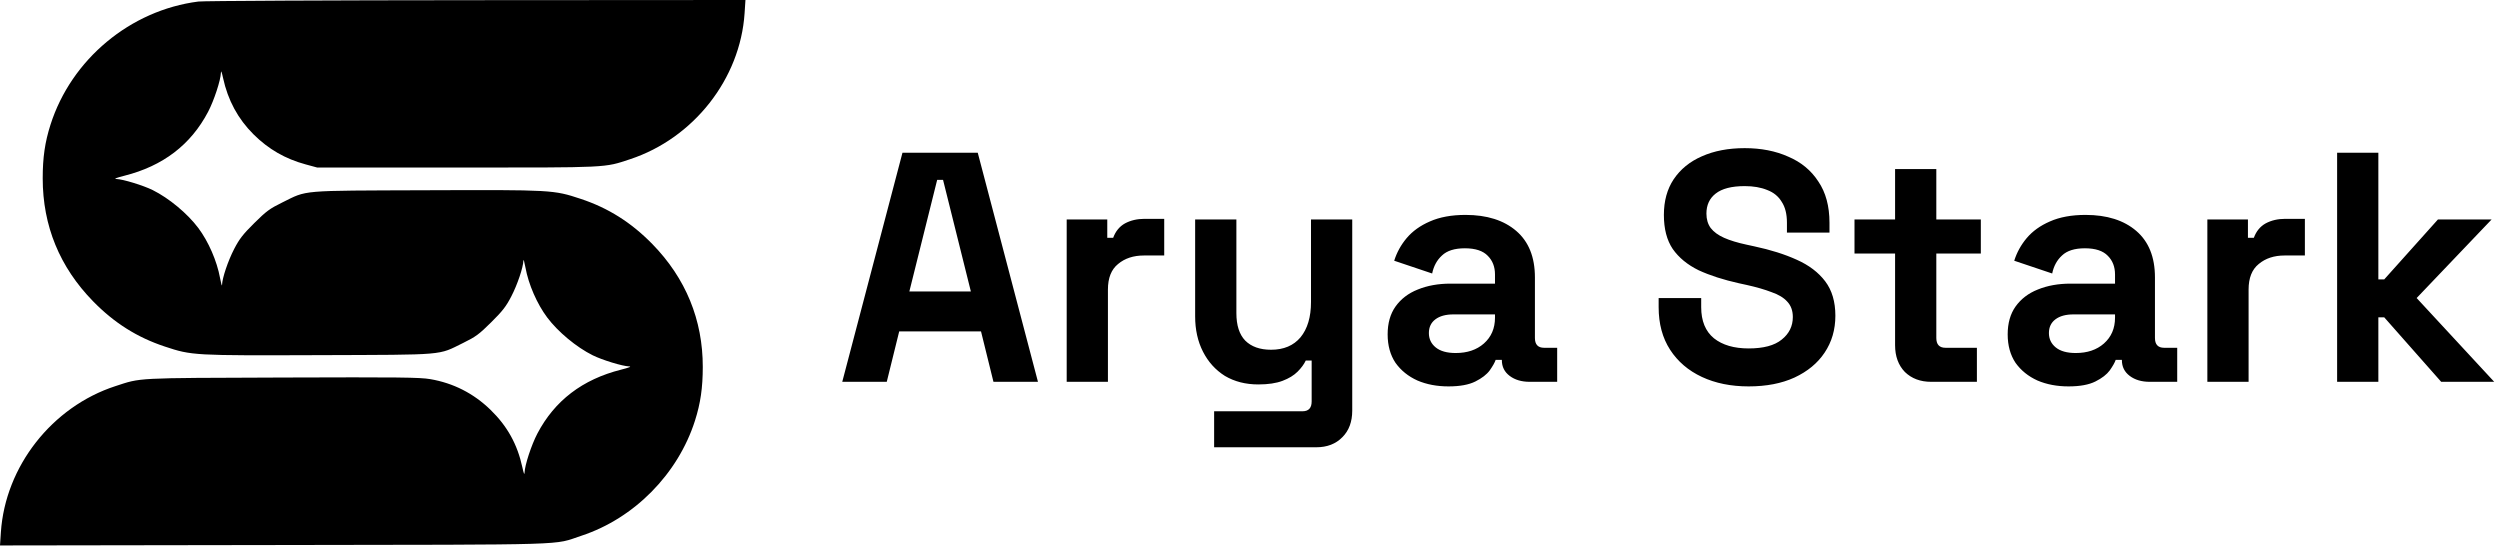
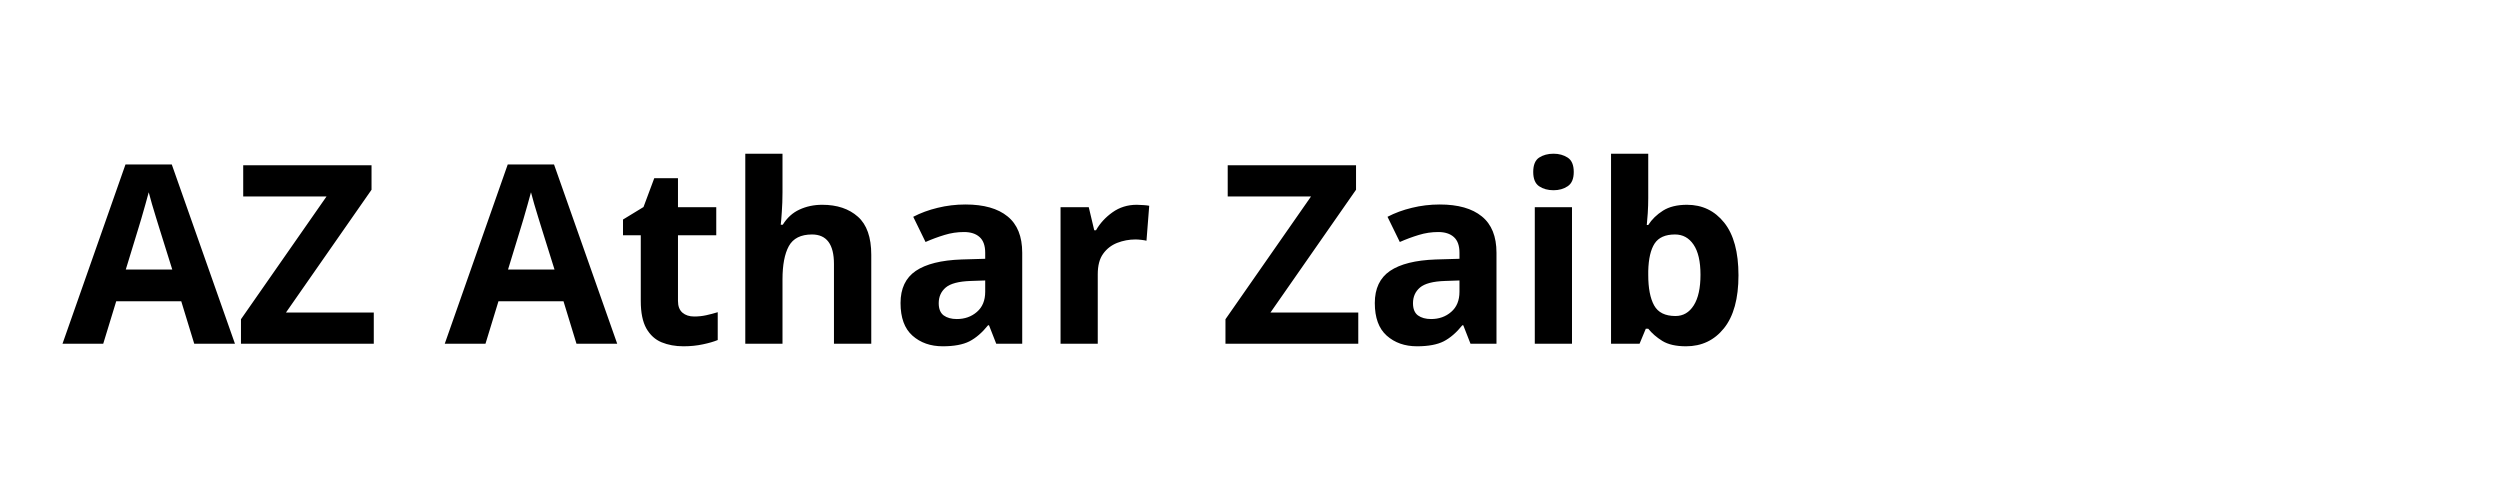
- <svg xmlns="http://www.w3.org/2000/svg" width="275" height="60" viewBox="0 0 275 60" fill="none">
-   <path fill-rule="evenodd" clip-rule="evenodd" d="M21.823 0.169C14.335 1.122 7.846 6.528 5.553 13.722C4.941 15.643 4.697 17.325 4.698 19.625C4.7 24.838 6.559 29.375 10.239 33.142C12.556 35.516 15.086 37.112 18.122 38.118C21.108 39.108 21.267 39.117 35.128 39.066C49.211 39.015 48.135 39.106 50.938 37.728C52.336 37.041 52.693 36.778 54.032 35.451C55.281 34.214 55.668 33.715 56.244 32.603C56.918 31.3 57.548 29.433 57.576 28.657C57.584 28.45 57.684 28.795 57.799 29.425C58.138 31.287 59.068 33.42 60.192 34.922C61.376 36.503 63.412 38.195 65.197 39.081C66.246 39.603 68.493 40.288 69.211 40.306C69.512 40.313 69.187 40.443 68.318 40.662C64.072 41.733 61.012 44.07 59.11 47.694C58.457 48.938 57.722 51.178 57.701 51.989C57.693 52.292 57.609 52.089 57.463 51.415C56.915 48.878 55.803 46.872 53.947 45.07C52.094 43.272 49.868 42.139 47.332 41.705C46.171 41.507 43.975 41.483 31.036 41.528C14.675 41.585 15.572 41.539 12.693 42.475C5.724 44.743 0.581 51.304 0.097 58.542L0 60L30.174 59.954C63.678 59.903 60.734 59.992 63.962 58.929C69.77 57.014 74.576 52.142 76.448 46.272C77.057 44.359 77.303 42.668 77.306 40.369C77.312 35.191 75.434 30.611 71.762 26.851C69.444 24.478 66.915 22.881 63.879 21.875C60.892 20.885 60.734 20.876 46.872 20.927C32.789 20.979 33.866 20.888 31.063 22.265C29.664 22.953 29.307 23.216 27.968 24.542C26.72 25.779 26.332 26.278 25.756 27.391C25.082 28.694 24.452 30.561 24.424 31.337C24.417 31.544 24.317 31.198 24.202 30.569C23.862 28.707 22.933 26.573 21.808 25.072C20.624 23.491 18.588 21.799 16.803 20.912C15.754 20.391 13.507 19.706 12.789 19.688C12.489 19.68 12.813 19.551 13.683 19.331C17.928 18.26 20.988 15.924 22.89 12.3C23.543 11.056 24.278 8.816 24.299 8.005C24.307 7.702 24.391 7.905 24.537 8.579C25.065 11.021 26.179 13.081 27.893 14.784C29.535 16.414 31.383 17.478 33.63 18.086L34.902 18.431H50.26C67.13 18.431 66.431 18.464 69.307 17.514C76.301 15.204 81.426 8.675 81.903 1.471L82 0L52.428 0.019C36.164 0.029 22.392 0.097 21.823 0.169Z" fill="black" />
-   <path d="M92.648 42L99.272 16.8H107.552L114.176 42H109.28L107.912 36.456H98.912L97.544 42H92.648ZM100.028 32.064H106.796L103.736 19.788H103.088L100.028 32.064ZM117.336 42V24.144H121.8V26.16H122.448C122.712 25.44 123.144 24.912 123.744 24.576C124.368 24.24 125.088 24.072 125.904 24.072H128.064V28.104H125.832C124.68 28.104 123.732 28.416 122.988 29.04C122.244 29.64 121.872 30.576 121.872 31.848V42H117.336ZM133.554 49.2V45.24H143.274C143.946 45.24 144.282 44.88 144.282 44.16V39.66H143.634C143.442 40.068 143.142 40.476 142.734 40.884C142.326 41.292 141.774 41.628 141.078 41.892C140.382 42.156 139.494 42.288 138.414 42.288C137.022 42.288 135.798 41.976 134.742 41.352C133.71 40.704 132.906 39.816 132.33 38.688C131.754 37.56 131.466 36.264 131.466 34.8V24.144H136.002V34.44C136.002 35.784 136.326 36.792 136.974 37.464C137.646 38.136 138.594 38.472 139.818 38.472C141.21 38.472 142.29 38.016 143.058 37.104C143.826 36.168 144.21 34.872 144.21 33.216V24.144H148.746V45.168C148.746 46.392 148.386 47.364 147.666 48.084C146.946 48.828 145.986 49.2 144.786 49.2H133.554ZM159.337 42.504C158.065 42.504 156.925 42.288 155.917 41.856C154.909 41.4 154.105 40.752 153.505 39.912C152.929 39.048 152.641 38.004 152.641 36.78C152.641 35.556 152.929 34.536 153.505 33.72C154.105 32.88 154.921 32.256 155.953 31.848C157.009 31.416 158.209 31.2 159.553 31.2H164.449V30.192C164.449 29.352 164.185 28.668 163.657 28.14C163.129 27.588 162.289 27.312 161.137 27.312C160.009 27.312 159.169 27.576 158.617 28.104C158.065 28.608 157.705 29.268 157.537 30.084L153.361 28.68C153.649 27.768 154.105 26.94 154.729 26.196C155.377 25.428 156.229 24.816 157.285 24.36C158.365 23.88 159.673 23.64 161.209 23.64C163.561 23.64 165.421 24.228 166.789 25.404C168.157 26.58 168.841 28.284 168.841 30.516V37.176C168.841 37.896 169.177 38.256 169.849 38.256H171.289V42H168.265C167.377 42 166.645 41.784 166.069 41.352C165.493 40.92 165.205 40.344 165.205 39.624V39.588H164.521C164.425 39.876 164.209 40.26 163.873 40.74C163.537 41.196 163.009 41.604 162.289 41.964C161.569 42.324 160.585 42.504 159.337 42.504ZM160.129 38.832C161.401 38.832 162.433 38.484 163.225 37.788C164.041 37.068 164.449 36.12 164.449 34.944V34.584H159.877C159.037 34.584 158.377 34.764 157.897 35.124C157.417 35.484 157.177 35.988 157.177 36.636C157.177 37.284 157.429 37.812 157.933 38.22C158.437 38.628 159.169 38.832 160.129 38.832ZM192.351 42.504C190.407 42.504 188.691 42.156 187.203 41.46C185.715 40.764 184.551 39.768 183.711 38.472C182.871 37.176 182.451 35.616 182.451 33.792V32.784H187.131V33.792C187.131 35.304 187.599 36.444 188.535 37.212C189.471 37.956 190.743 38.328 192.351 38.328C193.983 38.328 195.195 38.004 195.987 37.356C196.803 36.708 197.211 35.88 197.211 34.872C197.211 34.176 197.007 33.612 196.599 33.18C196.215 32.748 195.639 32.4 194.871 32.136C194.127 31.848 193.215 31.584 192.135 31.344L191.307 31.164C189.579 30.78 188.091 30.3 186.843 29.724C185.619 29.124 184.671 28.344 183.999 27.384C183.351 26.424 183.027 25.176 183.027 23.64C183.027 22.104 183.387 20.796 184.107 19.716C184.851 18.612 185.883 17.772 187.203 17.196C188.547 16.596 190.119 16.296 191.919 16.296C193.719 16.296 195.315 16.608 196.707 17.232C198.123 17.832 199.227 18.744 200.019 19.968C200.835 21.168 201.243 22.68 201.243 24.504V25.584H196.563V24.504C196.563 23.544 196.371 22.776 195.987 22.2C195.627 21.6 195.099 21.168 194.403 20.904C193.707 20.616 192.879 20.472 191.919 20.472C190.479 20.472 189.411 20.748 188.715 21.3C188.043 21.828 187.707 22.56 187.707 23.496C187.707 24.12 187.863 24.648 188.175 25.08C188.511 25.512 189.003 25.872 189.651 26.16C190.299 26.448 191.127 26.7 192.135 26.916L192.963 27.096C194.763 27.48 196.323 27.972 197.643 28.572C198.987 29.172 200.031 29.964 200.775 30.948C201.519 31.932 201.891 33.192 201.891 34.728C201.891 36.264 201.495 37.62 200.703 38.796C199.935 39.948 198.831 40.86 197.391 41.532C195.975 42.18 194.295 42.504 192.351 42.504ZM212.419 42C211.243 42 210.283 41.64 209.539 40.92C208.819 40.176 208.459 39.192 208.459 37.968V27.888H203.995V24.144H208.459V18.6H212.995V24.144H217.891V27.888H212.995V37.176C212.995 37.896 213.331 38.256 214.003 38.256H217.459V42H212.419ZM227.541 42.504C226.269 42.504 225.129 42.288 224.121 41.856C223.113 41.4 222.309 40.752 221.709 39.912C221.133 39.048 220.845 38.004 220.845 36.78C220.845 35.556 221.133 34.536 221.709 33.72C222.309 32.88 223.125 32.256 224.157 31.848C225.213 31.416 226.413 31.2 227.757 31.2H232.653V30.192C232.653 29.352 232.389 28.668 231.861 28.14C231.333 27.588 230.493 27.312 229.341 27.312C228.213 27.312 227.373 27.576 226.821 28.104C226.269 28.608 225.909 29.268 225.741 30.084L221.565 28.68C221.853 27.768 222.309 26.94 222.933 26.196C223.581 25.428 224.433 24.816 225.489 24.36C226.569 23.88 227.877 23.64 229.413 23.64C231.765 23.64 233.625 24.228 234.993 25.404C236.361 26.58 237.045 28.284 237.045 30.516V37.176C237.045 37.896 237.381 38.256 238.053 38.256H239.493V42H236.469C235.581 42 234.849 41.784 234.273 41.352C233.697 40.92 233.409 40.344 233.409 39.624V39.588H232.725C232.629 39.876 232.413 40.26 232.077 40.74C231.741 41.196 231.213 41.604 230.493 41.964C229.773 42.324 228.789 42.504 227.541 42.504ZM228.333 38.832C229.605 38.832 230.637 38.484 231.429 37.788C232.245 37.068 232.653 36.12 232.653 34.944V34.584H228.081C227.241 34.584 226.581 34.764 226.101 35.124C225.621 35.484 225.381 35.988 225.381 36.636C225.381 37.284 225.633 37.812 226.137 38.22C226.641 38.628 227.373 38.832 228.333 38.832ZM242.809 42V24.144H247.273V26.16H247.921C248.185 25.44 248.617 24.912 249.217 24.576C249.841 24.24 250.561 24.072 251.377 24.072H253.537V28.104H251.305C250.153 28.104 249.205 28.416 248.461 29.04C247.717 29.64 247.345 30.576 247.345 31.848V42H242.809ZM257.083 42V16.8H261.619V30.732H262.267L268.171 24.144H274.075L265.831 32.784L274.363 42H268.531L262.267 34.908H261.619V42H257.083Z" fill="black" />
+ <svg xmlns="http://www.w3.org/2000/svg" width="400" height="80" viewBox="0 0 400 80">
+   <rect width="100%" height="100%" fill="none" />
+   <text x="10" y="55" font-family="Space Grotesk, sans-serif" font-size="40" font-weight="700" background-color="red" fill="#000000" text-anchor="start">
+     AZ Athar Zaib
+   </text>
</svg>
